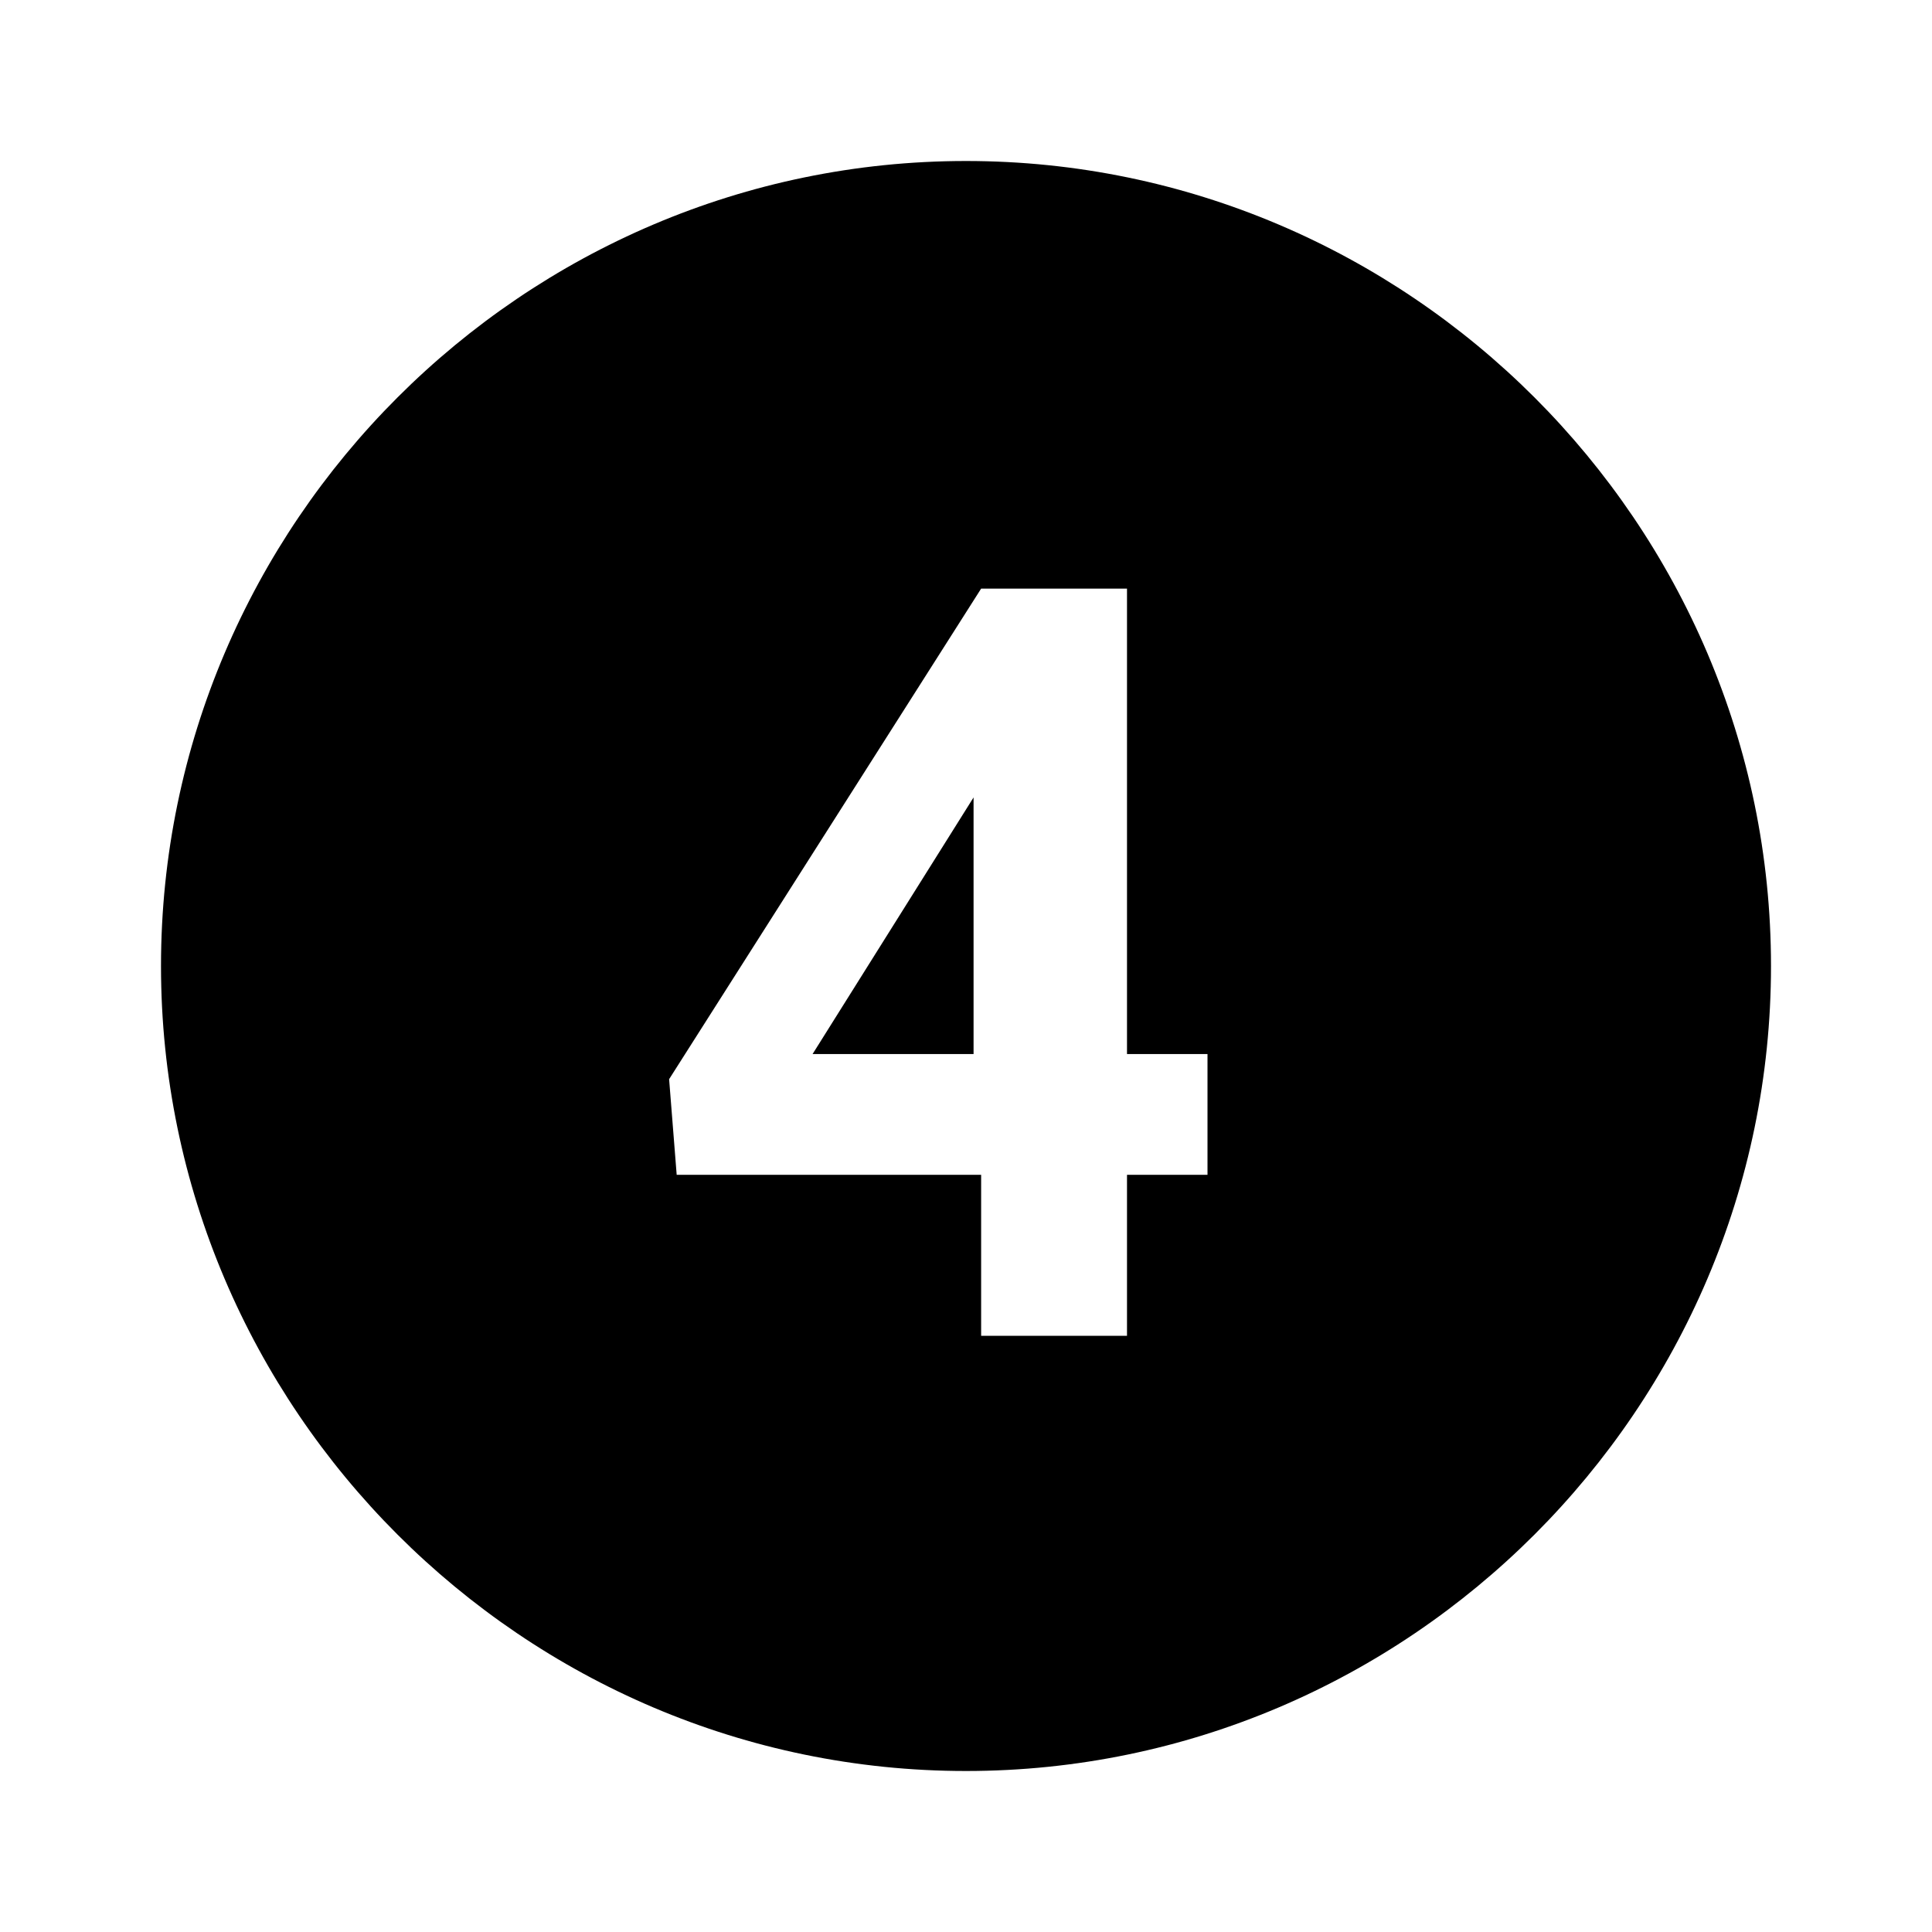
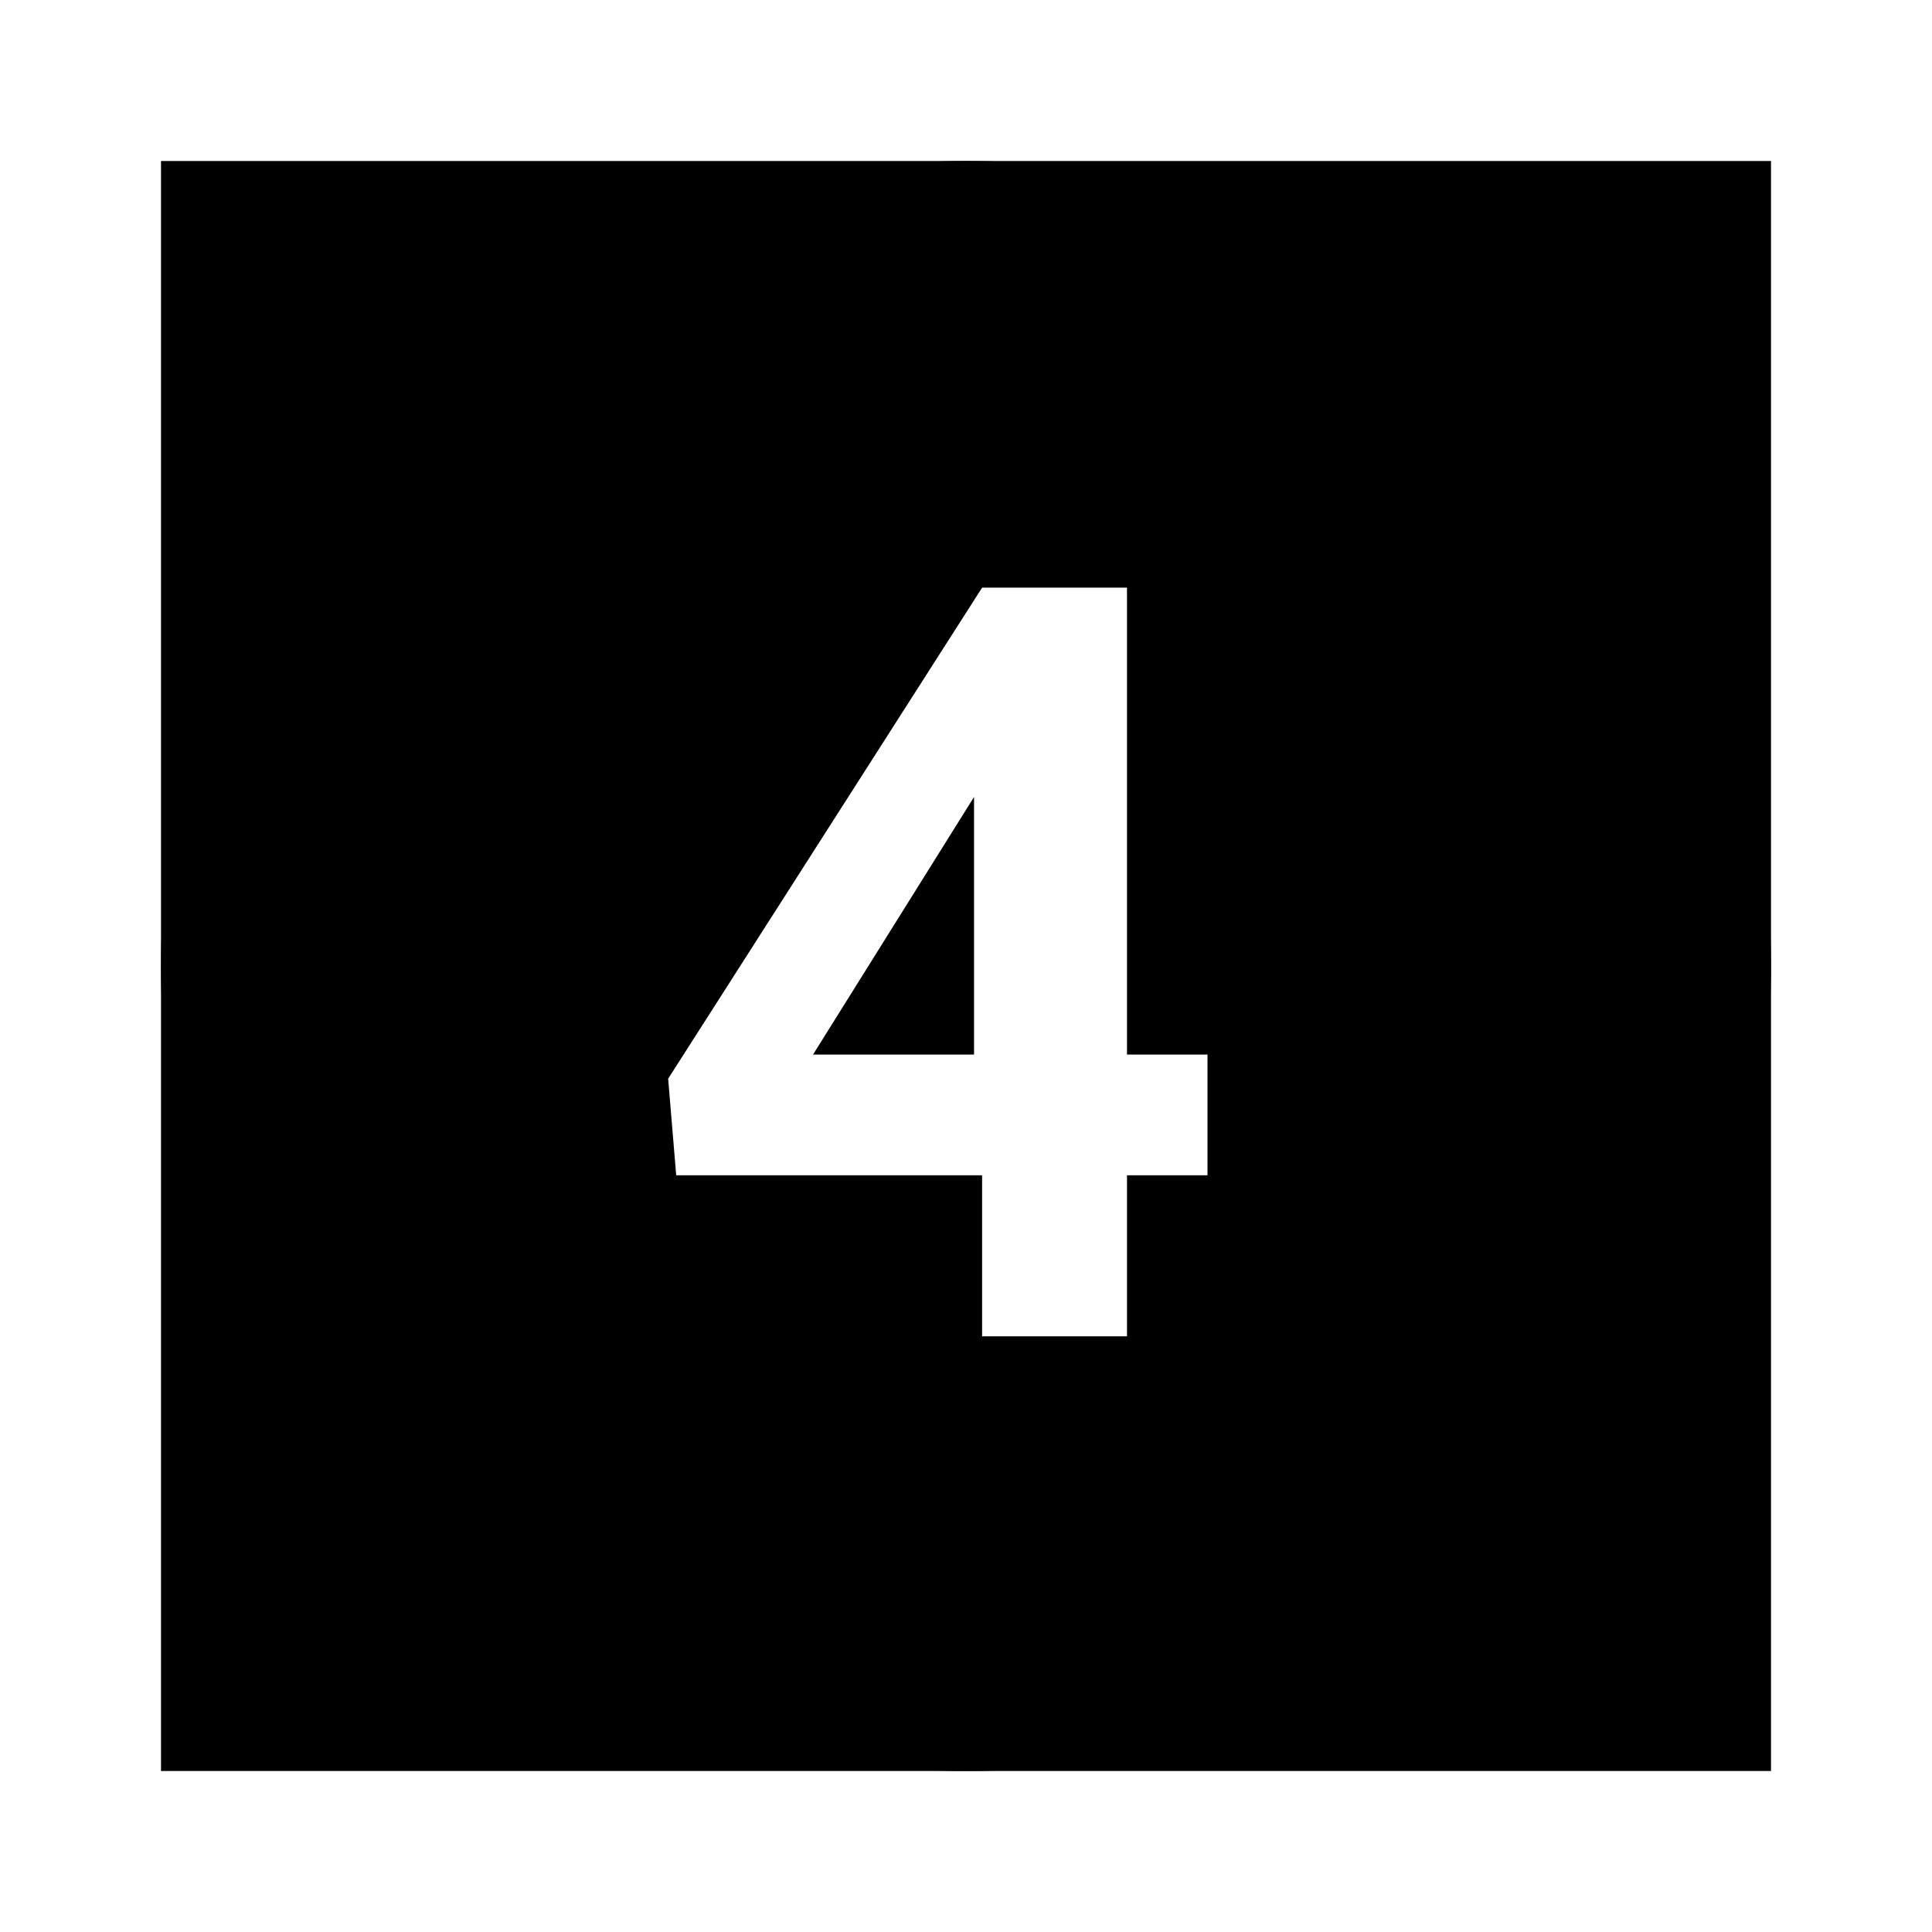
- <svg xmlns="http://www.w3.org/2000/svg" viewBox="0 0 24 24" enable-background="new 0 0 24 24">
-   <path d="M 12 2 C 6.5 2 2 6.5 2 12 C 2 17.5 6.5 22 12 22 C 17.5 22 22 17.5 22 12 C 22 6.5 17.5 2 12 2 z M 12.188 7.312 L 14 7.312 L 14 13.094 L 15 13.094 L 15 14.594 L 14 14.594 L 14 16.594 L 12.188 16.594 L 12.188 14.594 L 8.406 14.594 L 8.312 13.406 L 12.188 7.312 z M 12.094 9.906 L 10.094 13.094 L 12.094 13.094 L 12.094 9.906 z" />
+ <svg xmlns="http://www.w3.org/2000/svg" version="1.1" id="Calque_1" x="0px" y="0px" viewBox="0 0 24 24" style="enable-background:new 0 0 24 24;" xml:space="preserve">
+   <path d="M12,2C6.5,2,2,6.5,2,12s4.5,10,10,10s10-4.5,10-10S17.5,2,12,2z M12.2,7.3H14v5.8h1v1.5h-1v2h-1.8v-2H8.4l-0.1-1.2L12.2,7.3  z M12.1,9.9l-2,3.2h2V9.9z" />
+   <path d="M2,2v20h20V2H2z M12.5,18.7c-3.9,0-7-3.1-7-7s3.1-7,7-7s7,3.1,7,7S16.3,18.7,12.5,18.7z" />
</svg>
